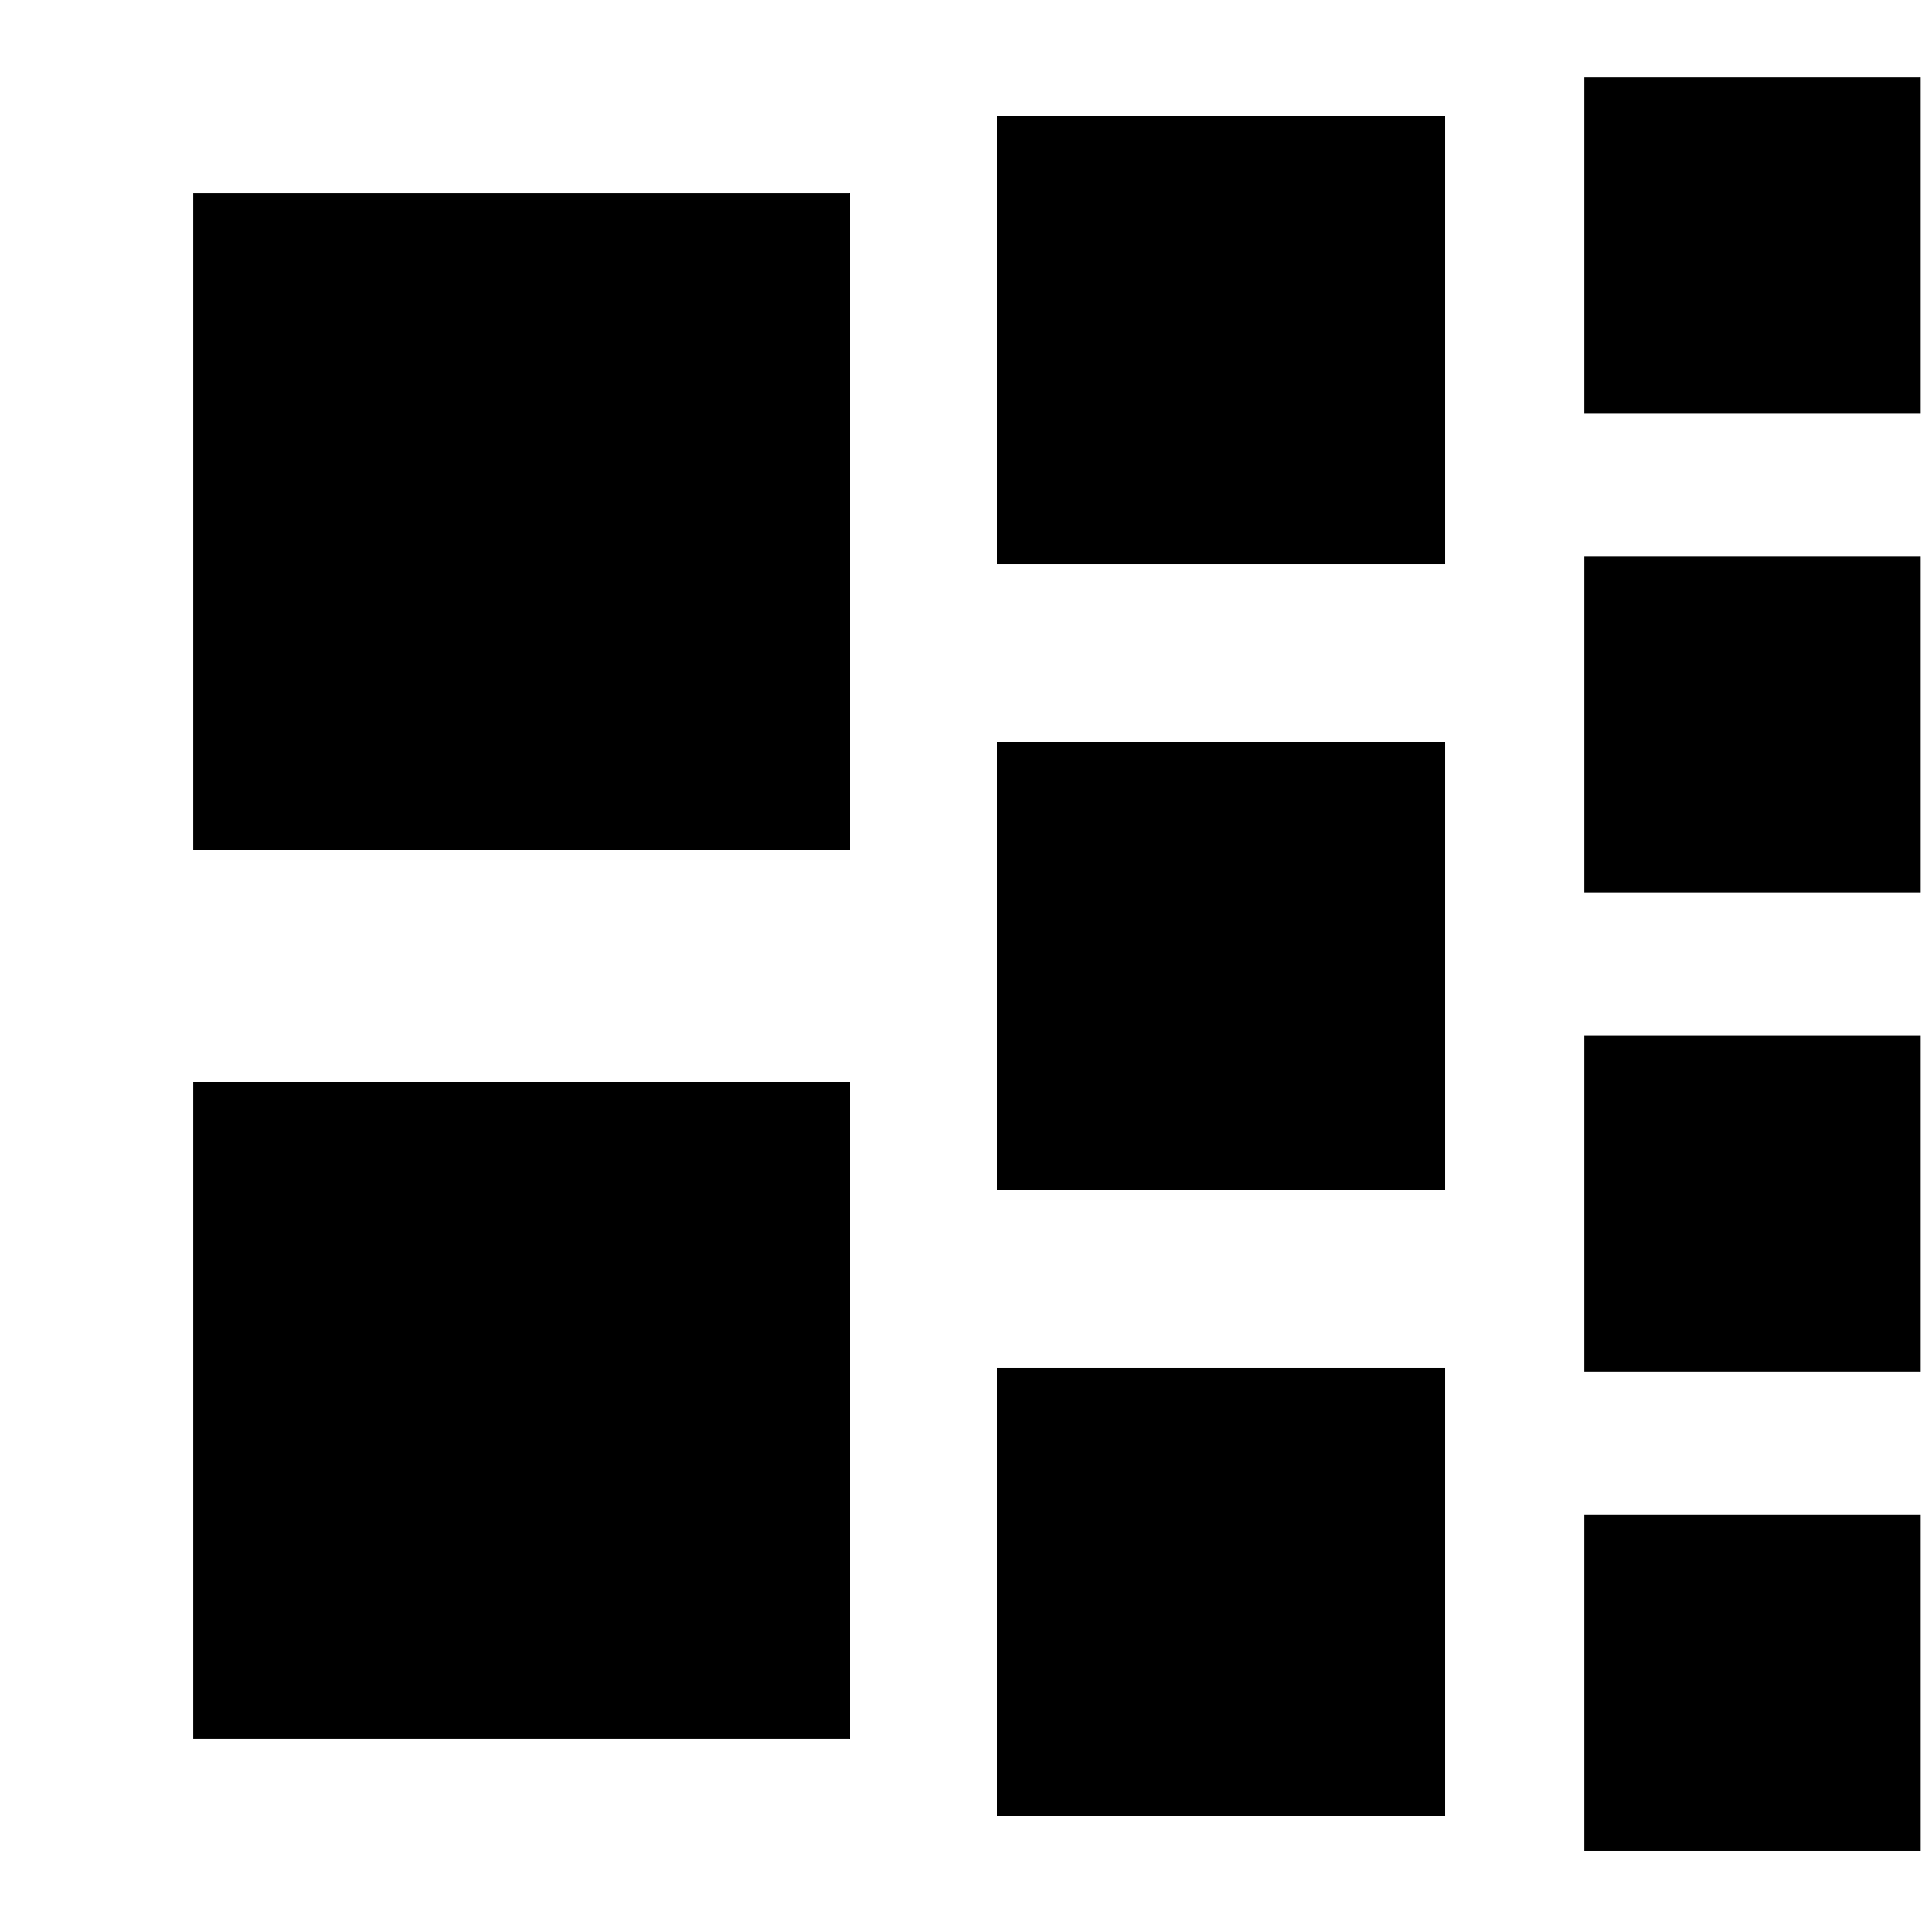
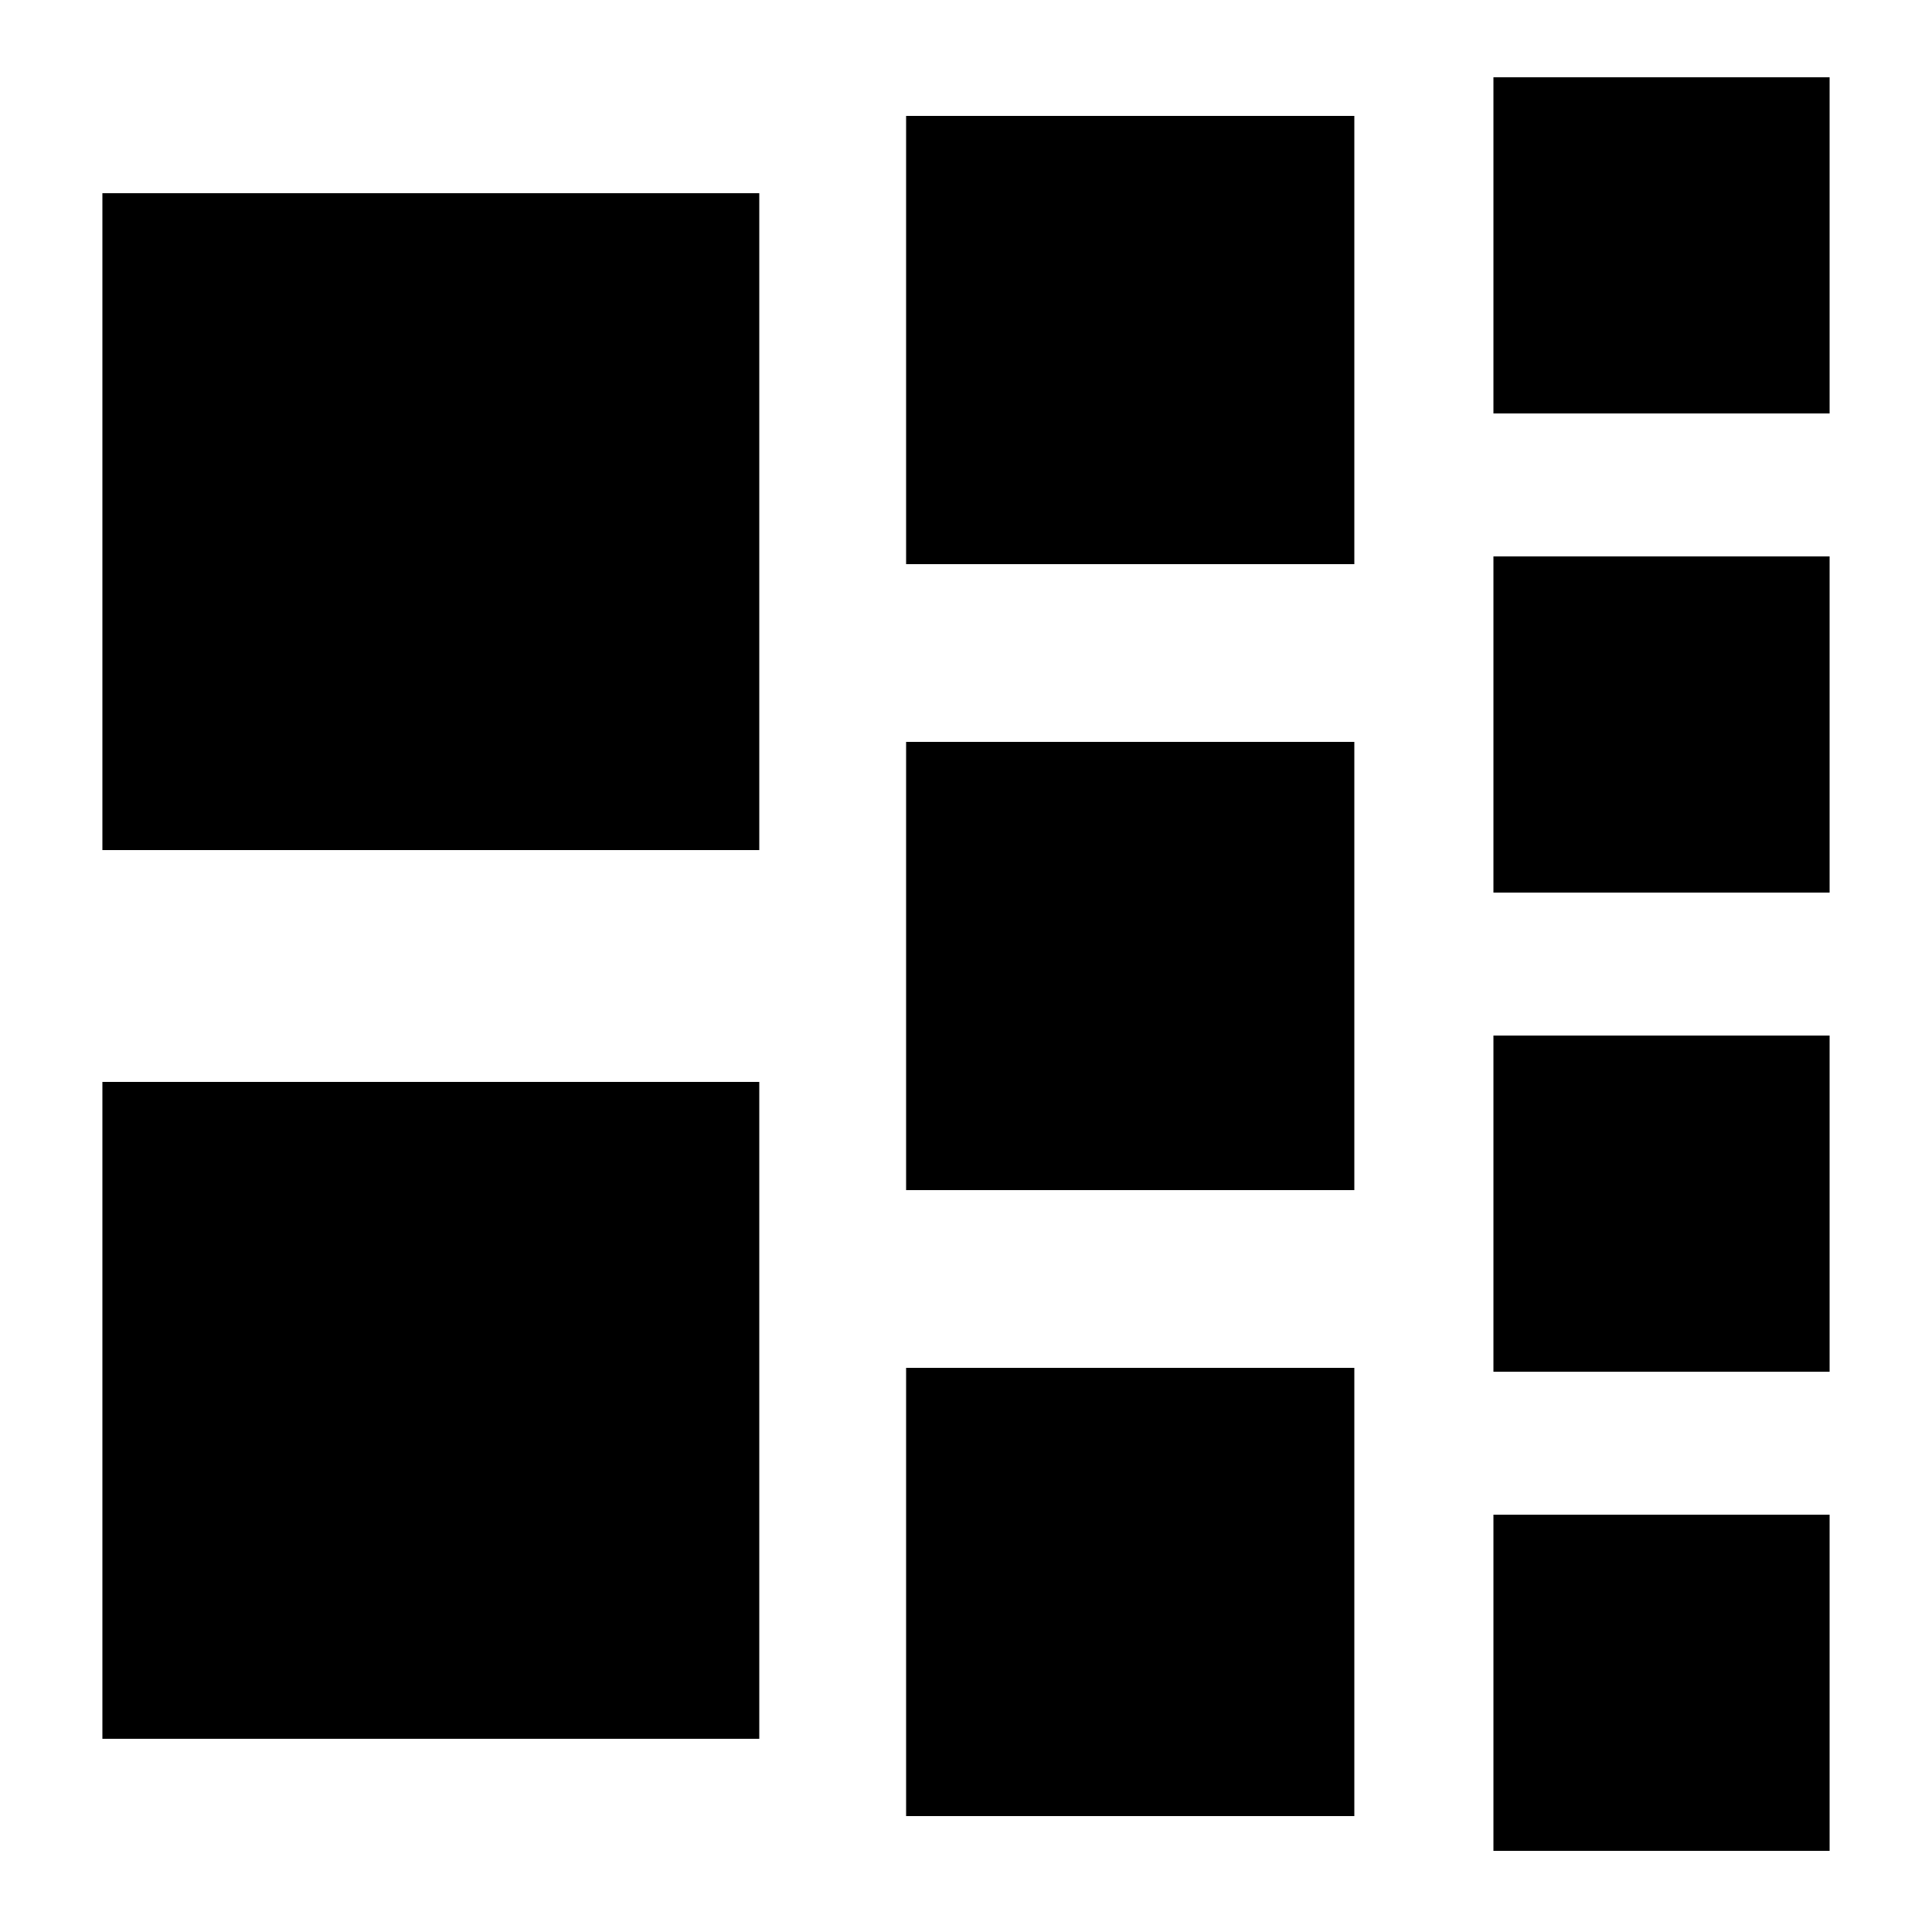
<svg xmlns="http://www.w3.org/2000/svg" version="1.1" id="Layer_1" x="0px" y="0px" width="500px" height="500px" viewBox="0 0 500 500" enable-background="new 0 0 500 500" xml:space="preserve">
-   <rect x="50" y="50" fill="#000000" width="170" height="170" />
-   <rect x="50" y="280" fill="#000000" width="170" height="170" />
-   <rect x="258" y="30" fill="#000000" width="116" height="116" />
-   <rect x="258" y="192" fill="#000000" width="116" height="116" />
-   <rect x="258" y="354" fill="#000000" width="116" height="116" />
-   <rect x="410" y="20" fill="#000000" width="87" height="87" />
-   <rect x="410" y="144" fill="#000000" width="87" height="87" />
-   <rect x="410" y="268" fill="#000000" width="87" height="87" />
-   <rect x="410" y="392" fill="#000000" width="87" height="87" />
+   <rect x="26.5" y="50" fill="#000000" width="170" height="170" />
+   <rect x="26.5" y="280" fill="#000000" width="170" height="170" />
+   <rect x="234.5" y="30" fill="#000000" width="116" height="116" />
+   <rect x="234.5" y="192" fill="#000000" width="116" height="116" />
+   <rect x="234.5" y="354" fill="#000000" width="116" height="116" />
+   <rect x="386.5" y="20" fill="#000000" width="87" height="87" />
+   <rect x="386.5" y="144" fill="#000000" width="87" height="87" />
+   <rect x="386.5" y="268" fill="#000000" width="87" height="87" />
+   <rect x="386.5" y="392" fill="#000000" width="87" height="87" />
</svg>
